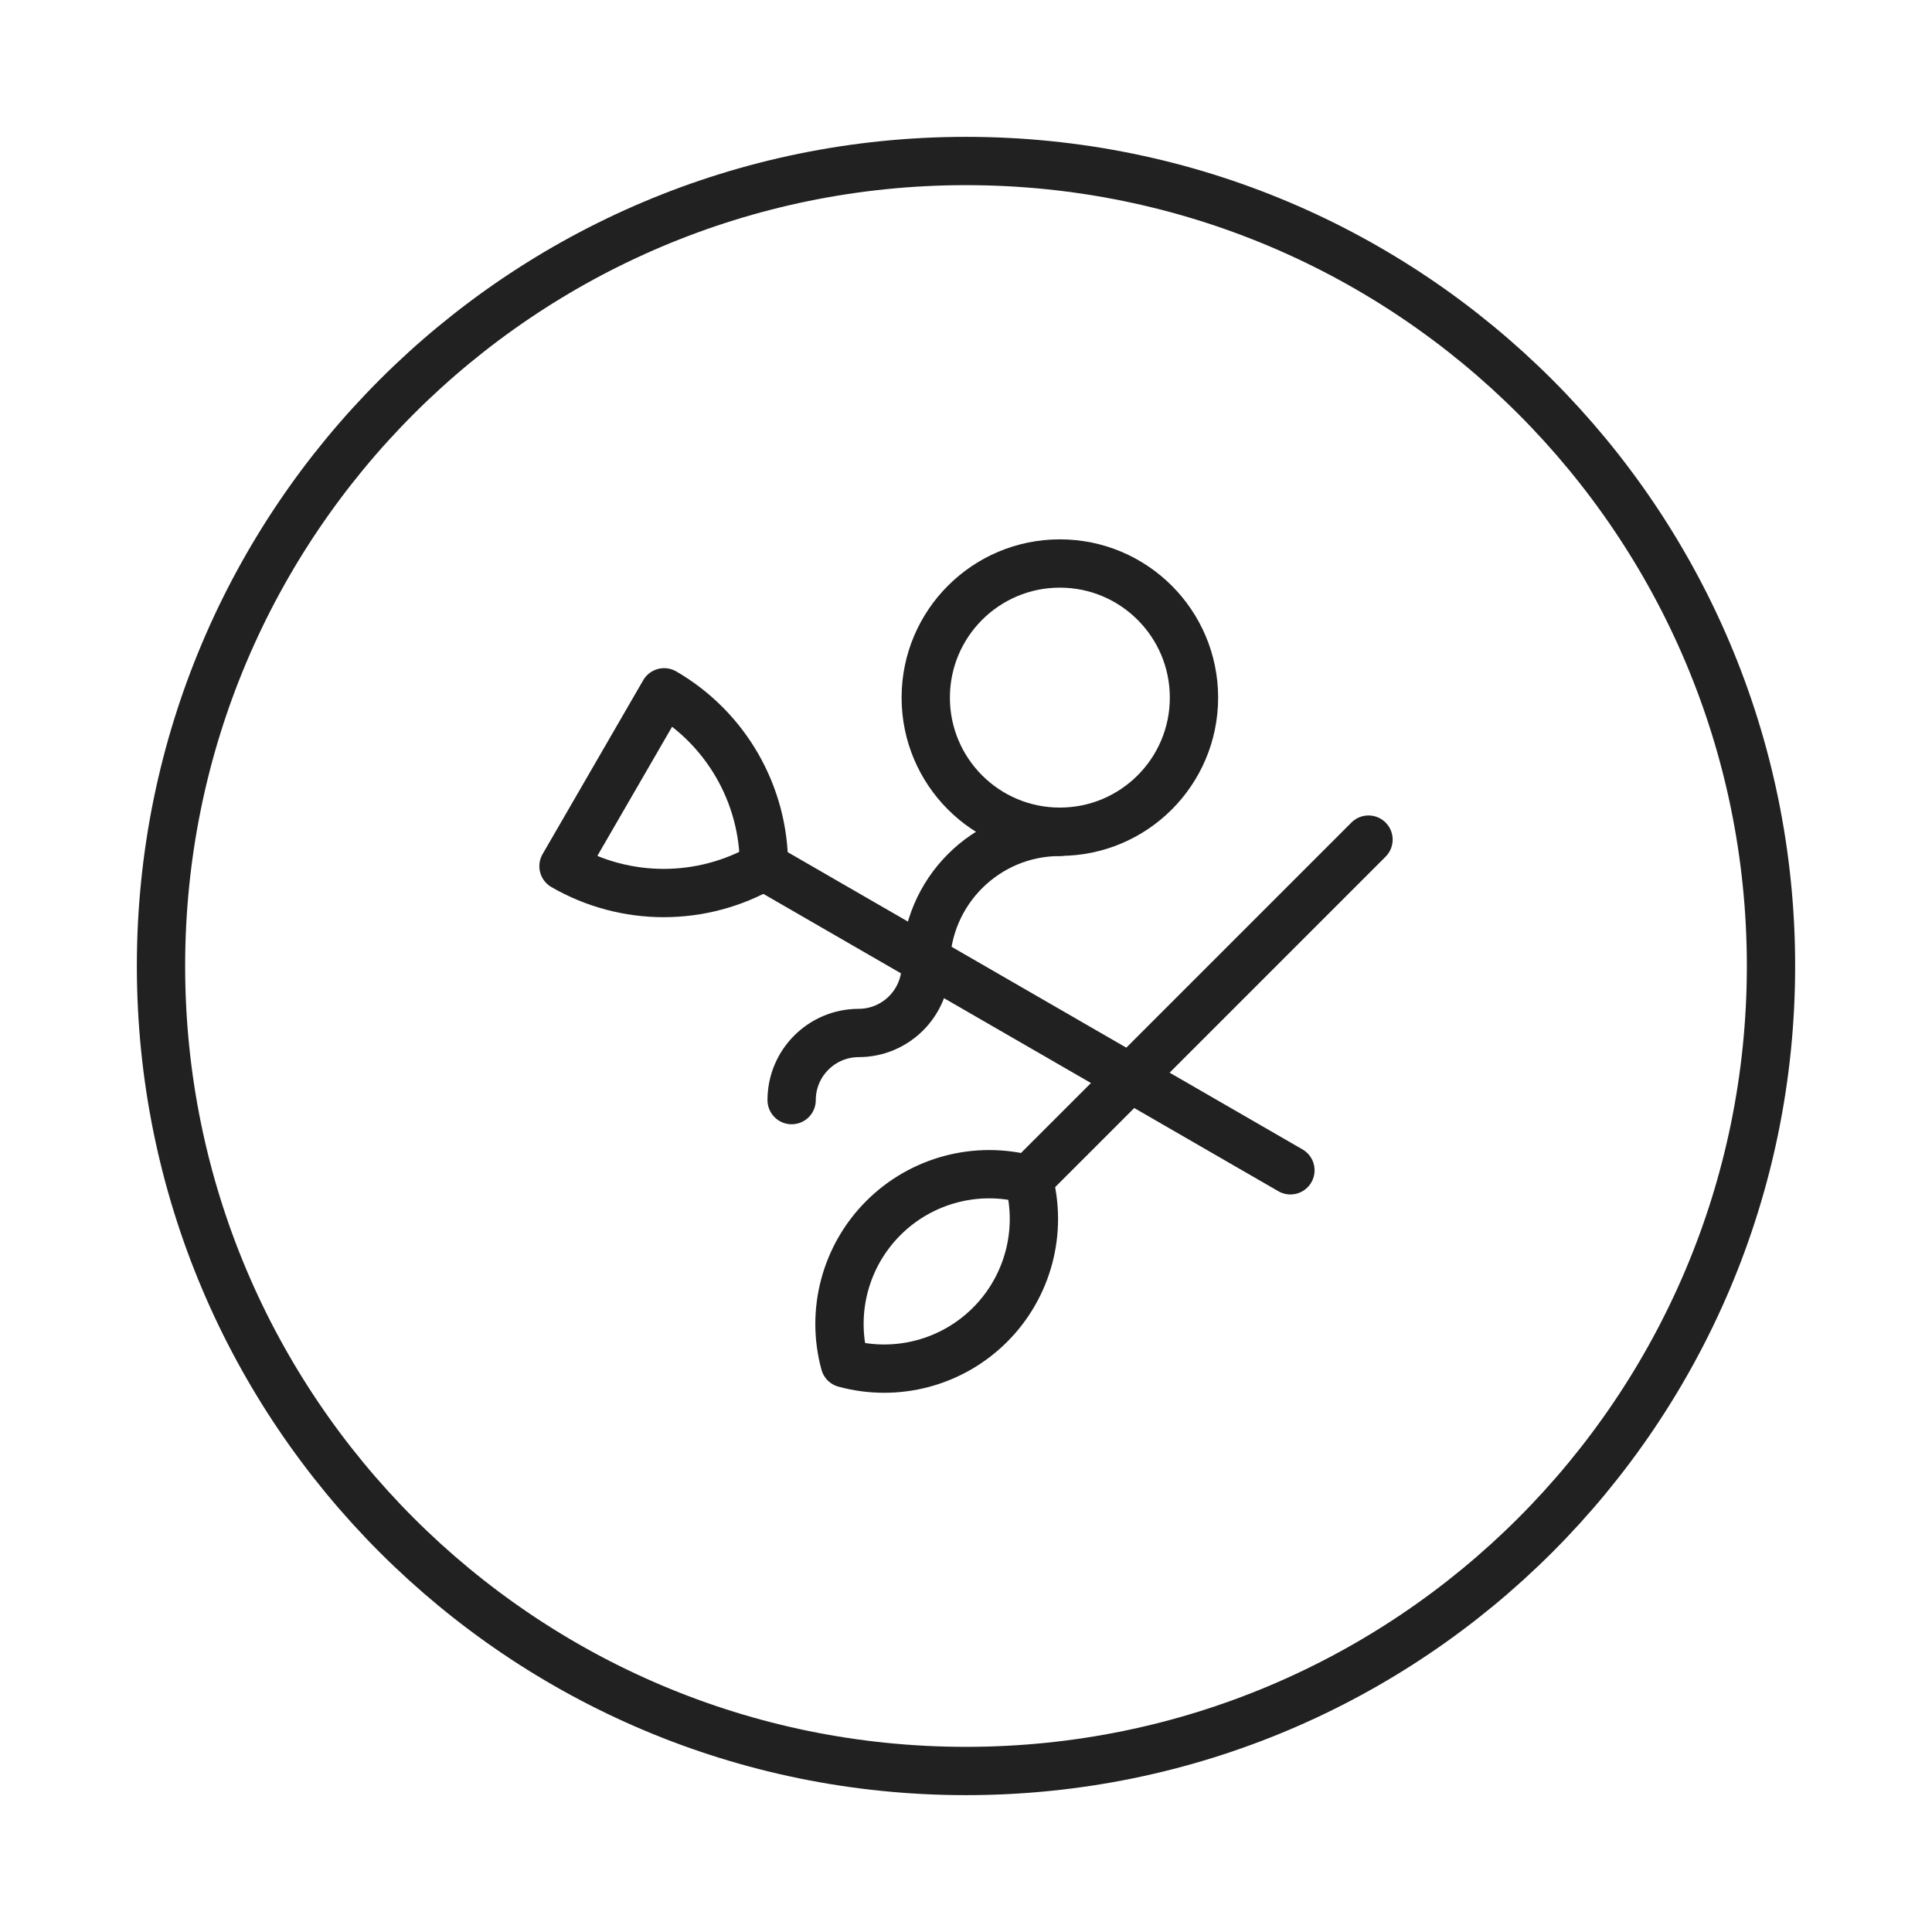
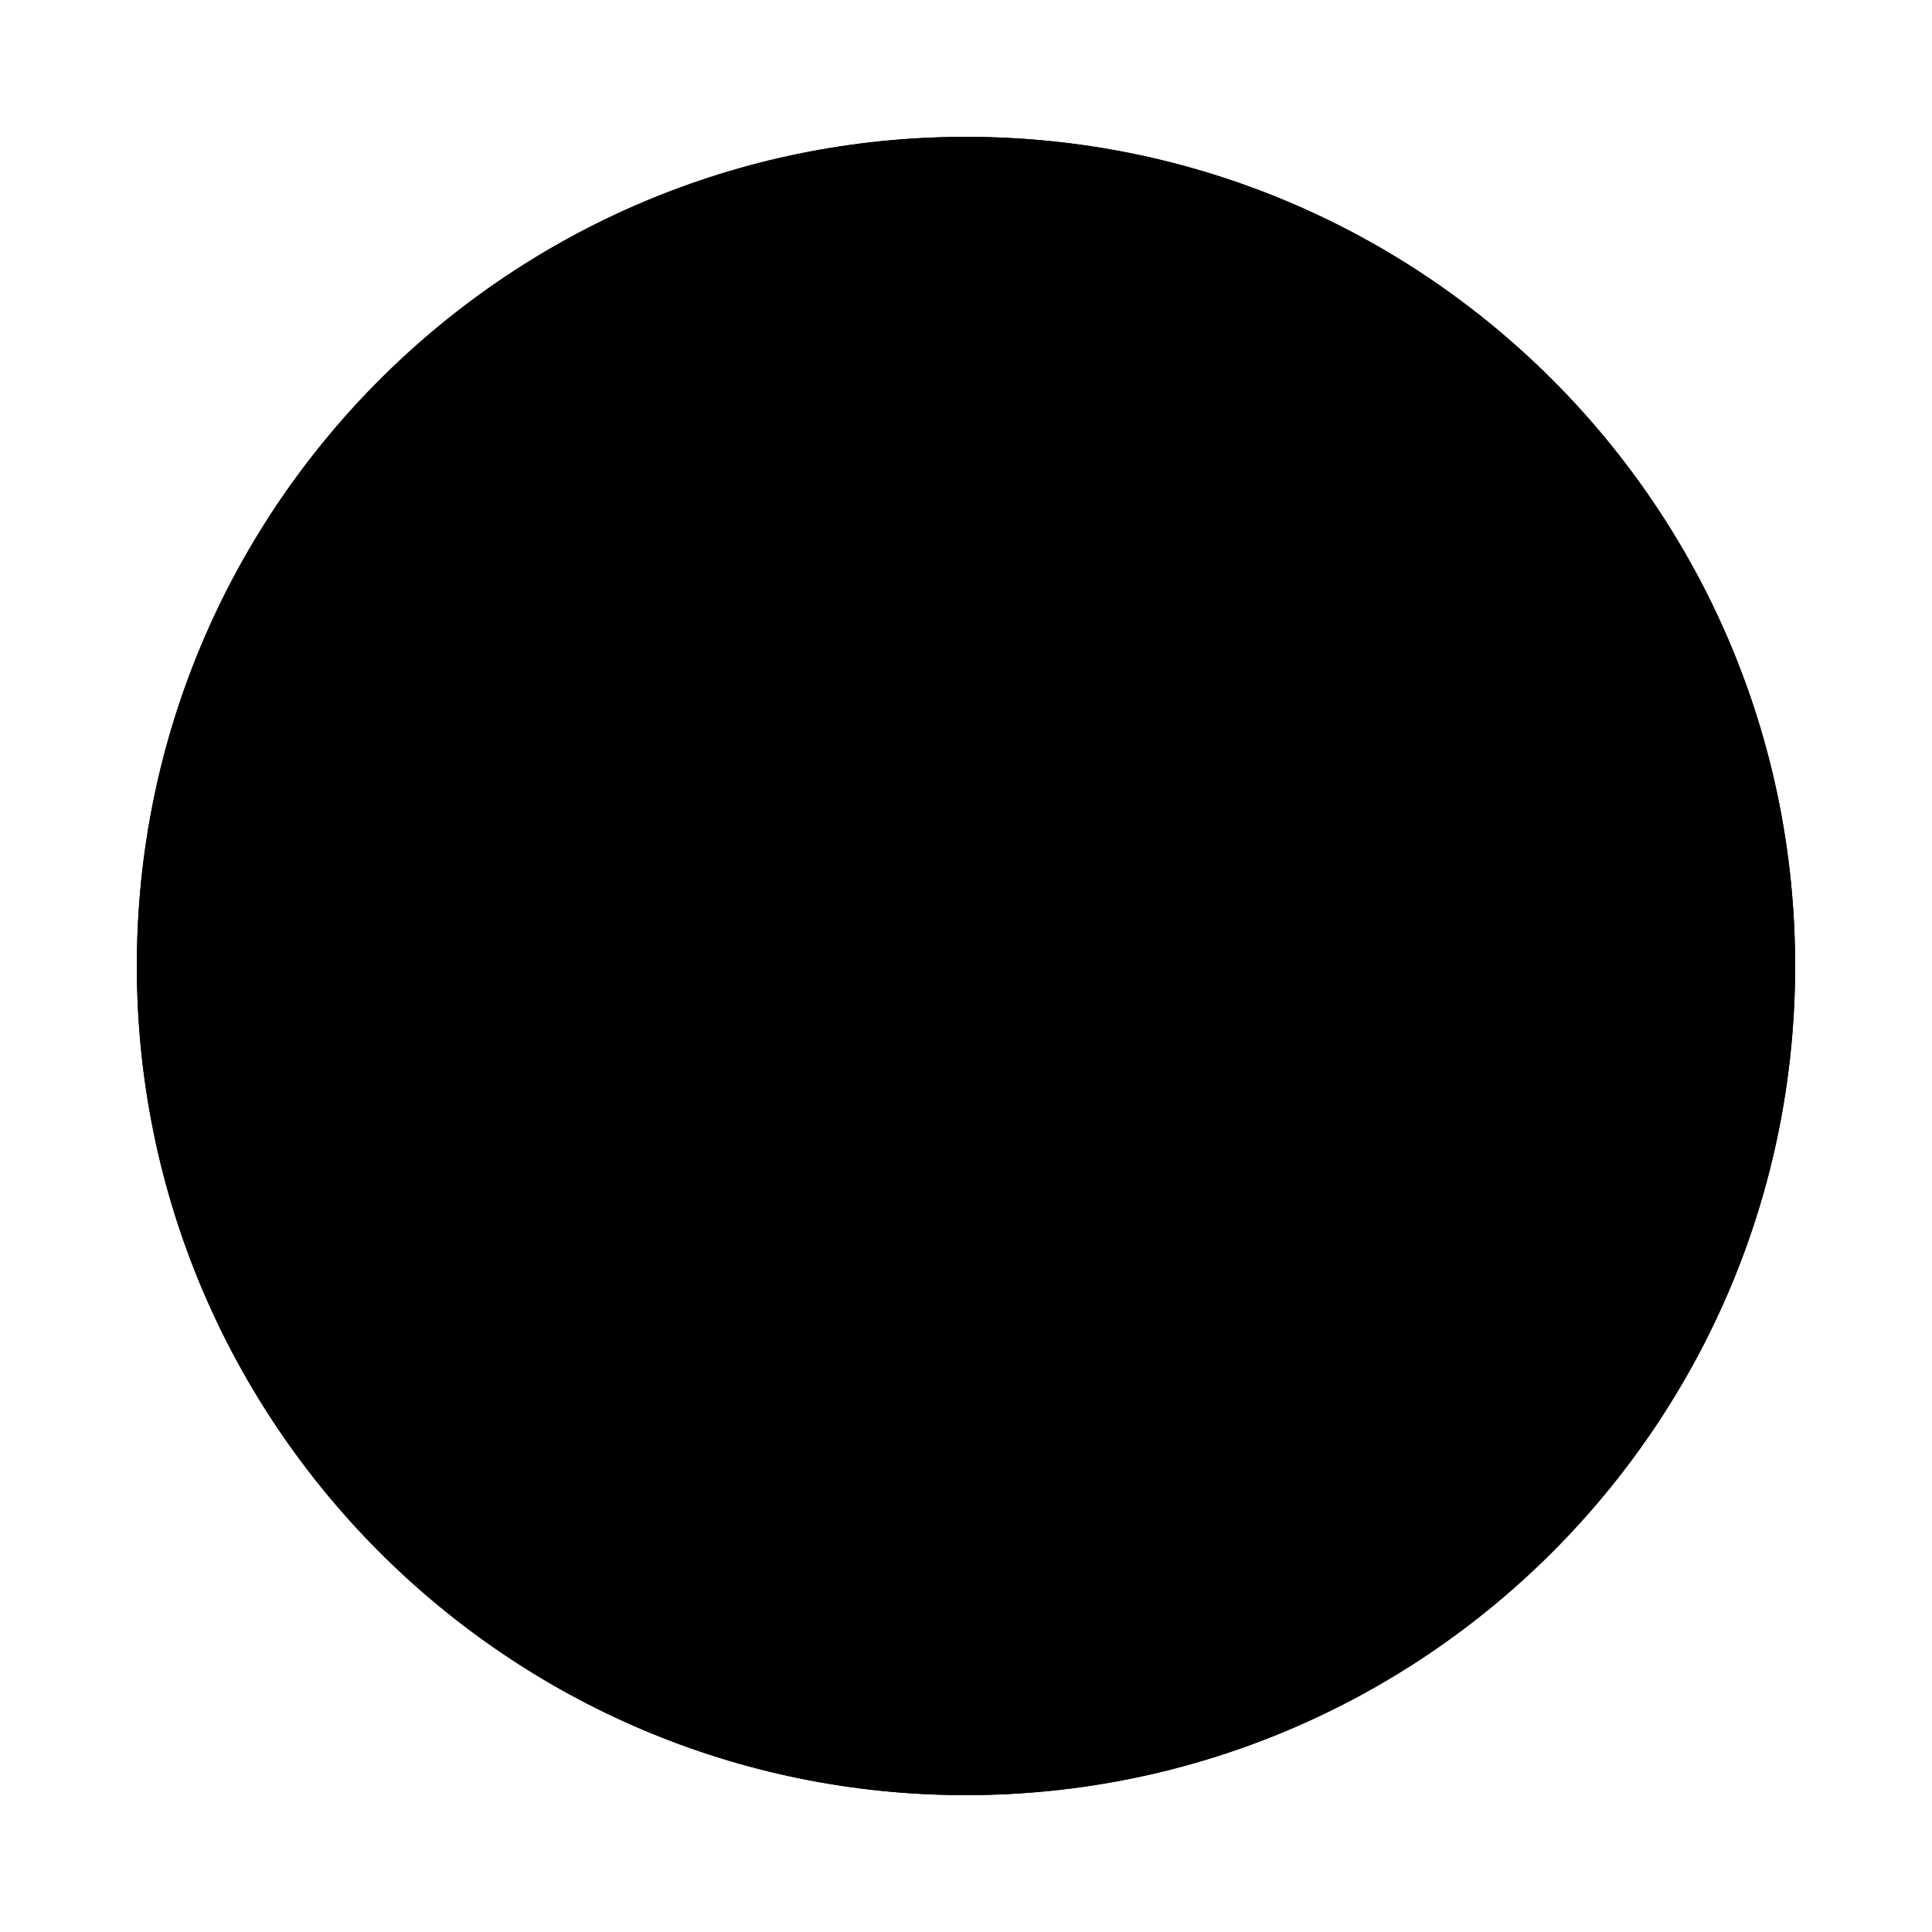
<svg xmlns="http://www.w3.org/2000/svg" id="Calque_1" data-name="Calque 1" viewBox="0 0 120 120">
  <defs>
-     <style>.cls-1{fill:none;stroke:#212121;stroke-linecap:round;stroke-linejoin:round;stroke-width:3px;}</style>
+     <style>.cls-1{fill:currentColor;}</style>
  </defs>
-   <circle class="cls-1" cx="60" cy="60" r="50" />
-   <circle class="cls-1" cx="65.83" cy="43.33" r="8.33" />
-   <path class="cls-1" d="M49.17,68.33a4.17,4.17,0,0,1,4.17-4.17A4.17,4.17,0,0,0,57.5,60a8.33,8.33,0,0,1,8.33-8.33" />
-   <path class="cls-1" d="M52.47,84.68A9.3,9.3,0,0,1,63.89,73.26,9.3,9.3,0,0,1,52.47,84.68Z" />
-   <line class="cls-1" x1="63.89" y1="73.26" x2="85" y2="52.15" />
-   <line class="cls-1" x1="80.15" y1="72.69" x2="47.45" y2="53.81" />
-   <path class="cls-1" d="M41.25,43a12.45,12.45,0,0,1,6.2,10.8,12.45,12.45,0,0,1-12.45,0Z" />
+   <path class="cls-1" d="M60,111.5A51.5,51.5,0,1,1,111.5,60,51.56,51.56,0,0,1,60,111.5Zm0-100A48.5,48.5,0,1,0,108.5,60,48.55,48.55,0,0,0,60,11.5Z" />
+   <circle class="cls-2" cx="60" cy="60" r="51.5" />
+   <path class="cls-1" d="M65.83,53.17a9.83,9.83,0,1,1,9.83-9.83A9.84,9.84,0,0,1,65.83,53.17Zm0-16.67a6.83,6.83,0,1,0,6.83,6.83A6.84,6.84,0,0,0,65.83,36.5Z" />
+   <path class="cls-1" d="M49.17,69.83a1.5,1.5,0,0,1-1.5-1.5,5.67,5.67,0,0,1,5.67-5.67A2.67,2.67,0,0,0,56,60a9.84,9.84,0,0,1,9.83-9.83,1.5,1.5,0,0,1,0,3A6.84,6.84,0,0,0,59,60a5.67,5.67,0,0,1-5.67,5.67,2.67,2.67,0,0,0-2.67,2.67A1.5,1.5,0,0,1,49.17,69.83Z" />
+   <path class="cls-1" d="M54.89,86.5a11,11,0,0,1-2.8-.36A1.5,1.5,0,0,1,51,85.06,10.8,10.8,0,0,1,64.27,71.81a1.5,1.5,0,0,1,1.07,1.07A10.78,10.78,0,0,1,54.89,86.5Zm-1.15-3.08a7.79,7.79,0,0,0,8.88-8.88,7.78,7.78,0,0,0-8.88,8.88Z" />
+   <path class="cls-1" d="M63.89,74.76a1.5,1.5,0,0,1-1.06-2.56L83.94,51.09a1.5,1.5,0,0,1,2.12,2.12L65,74.32A1.5,1.5,0,0,1,63.89,74.76Z" />
+   <path class="cls-1" d="M80.15,74.19a1.49,1.49,0,0,1-.75-.2L46.7,55.11a1.5,1.5,0,1,1,1.5-2.6L80.9,71.39a1.5,1.5,0,0,1-.75,2.8Z" />
+   <path class="cls-1" d="M41.17,57a13.83,13.83,0,0,1-6.92-1.84,1.5,1.5,0,0,1-.55-2L40,42.26a1.5,1.5,0,0,1,2-.55A14,14,0,0,1,48.95,53.8a1.5,1.5,0,0,1-.75,1.31A14.14,14.14,0,0,1,41.17,57ZM37.1,53.2a10.85,10.85,0,0,0,8.81-.28,10.85,10.85,0,0,0-4.16-7.77Z" />
</svg>
